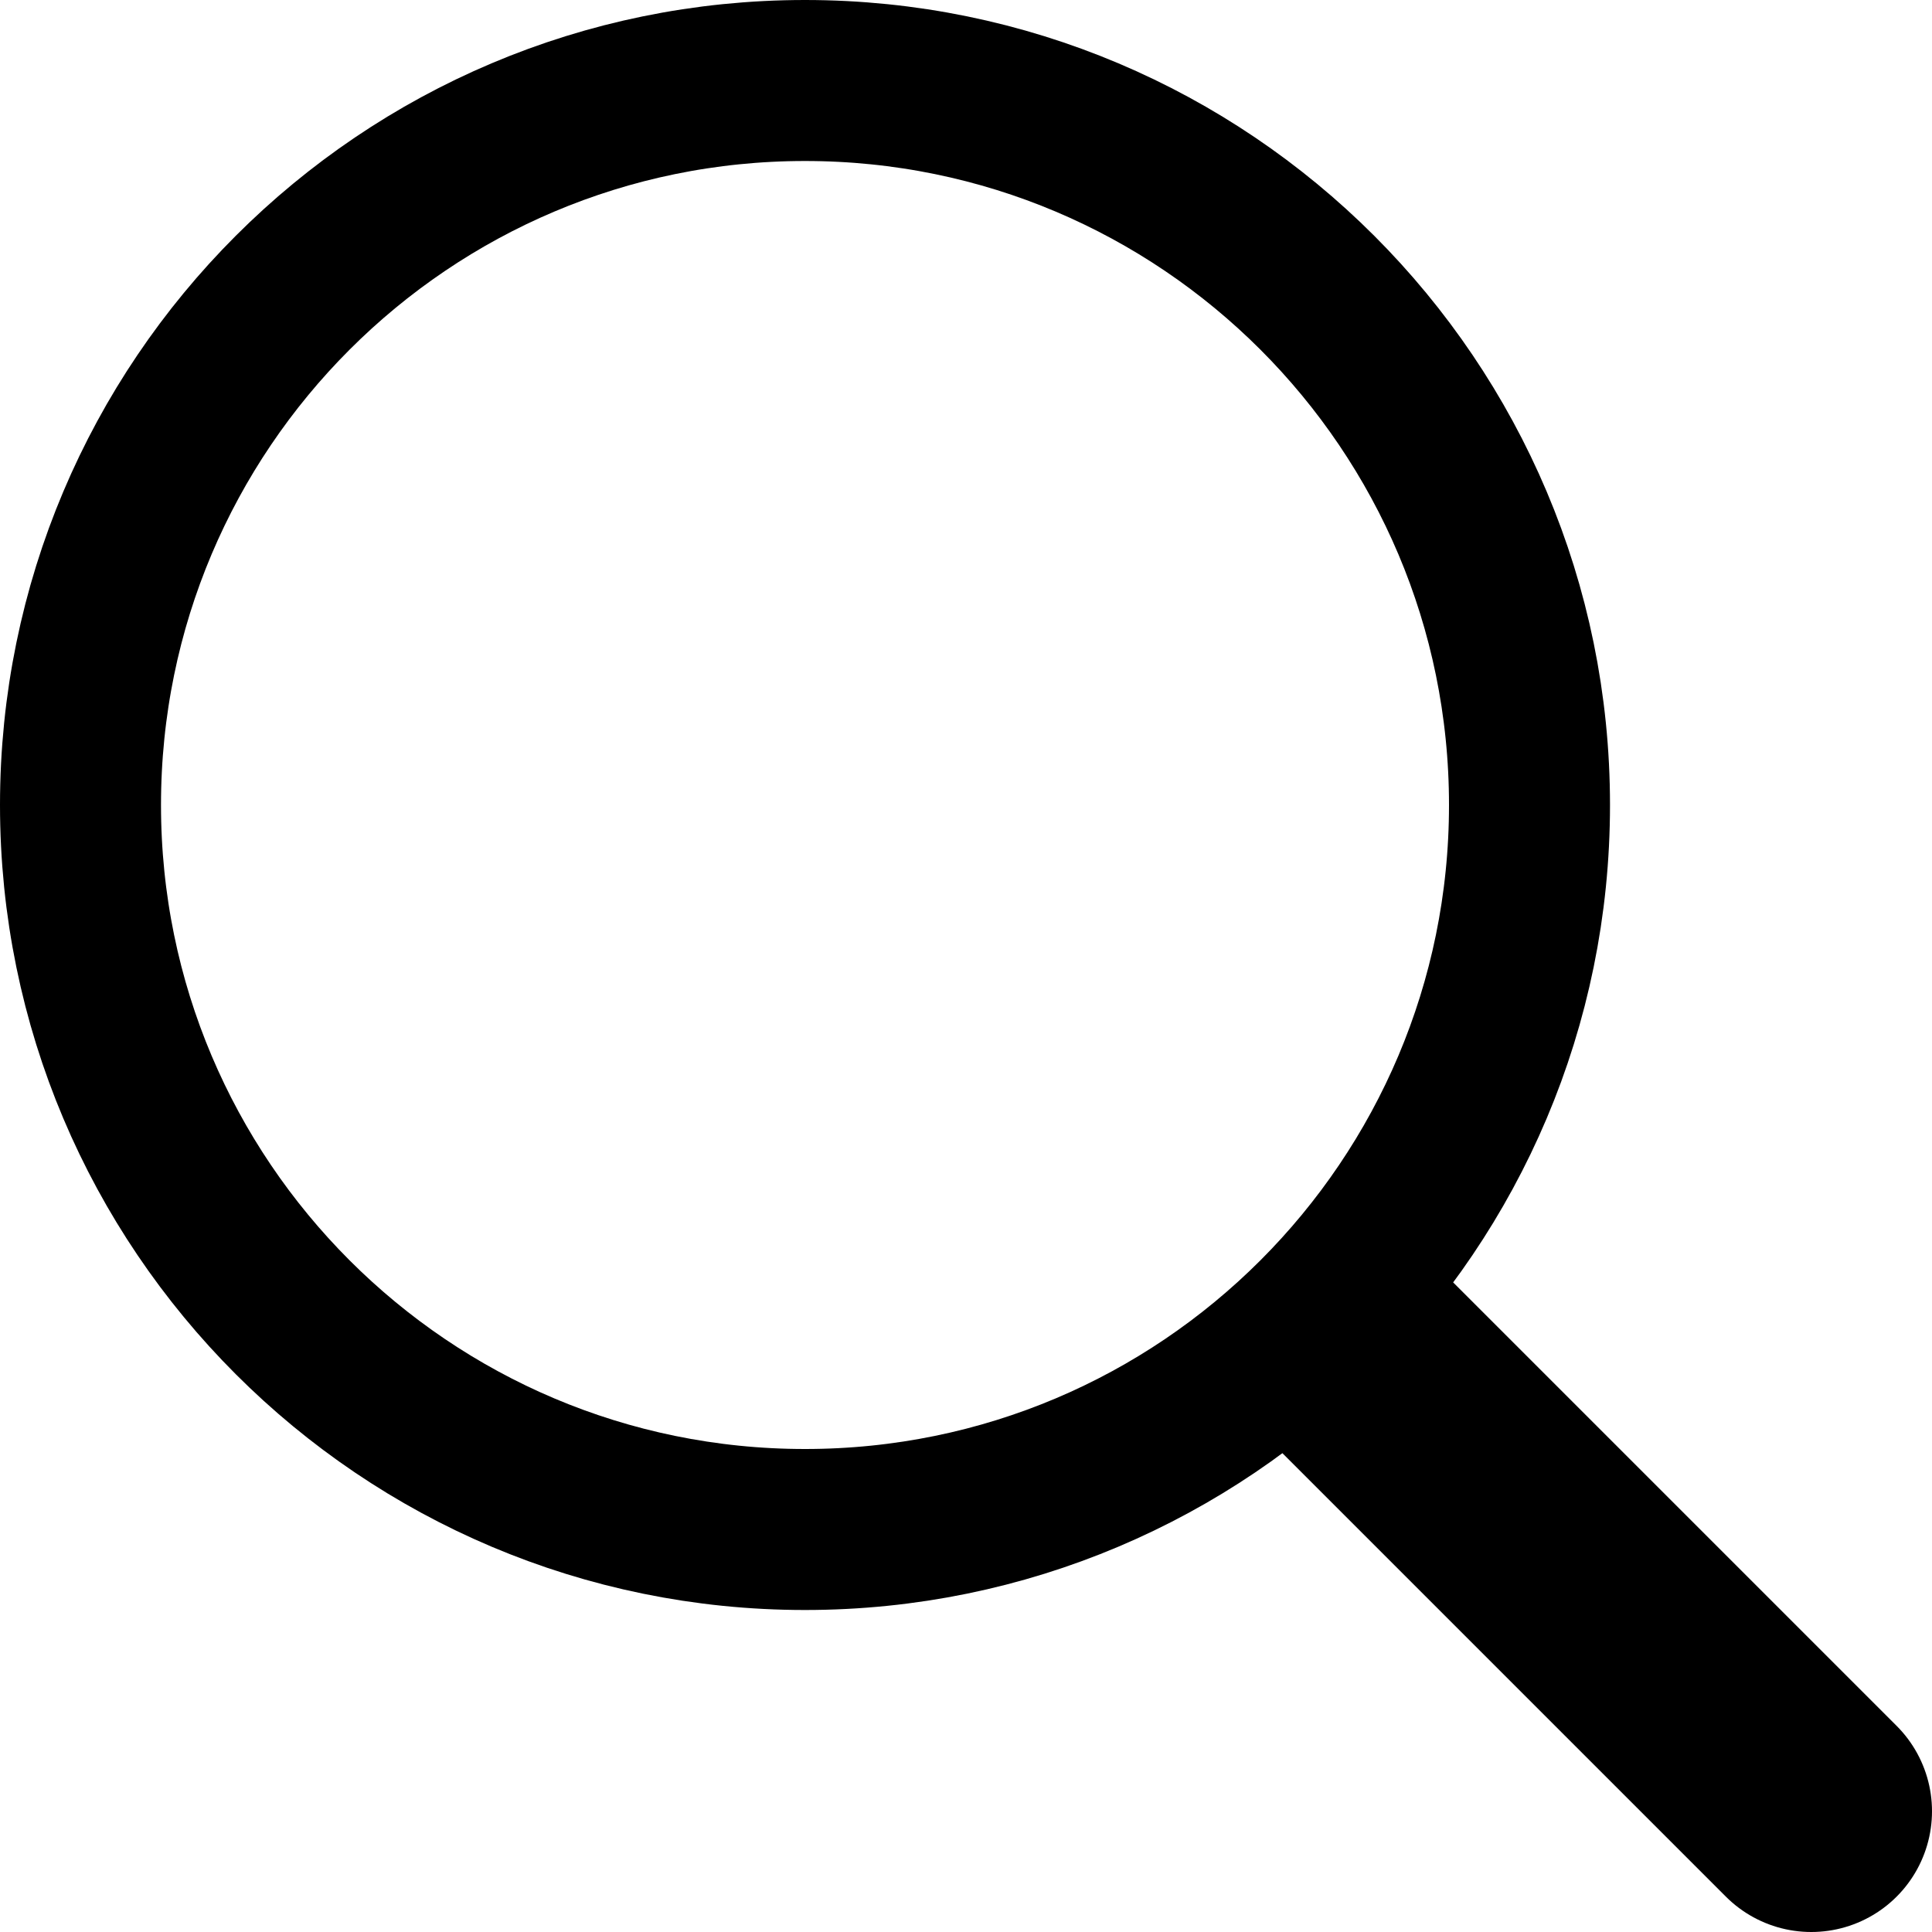
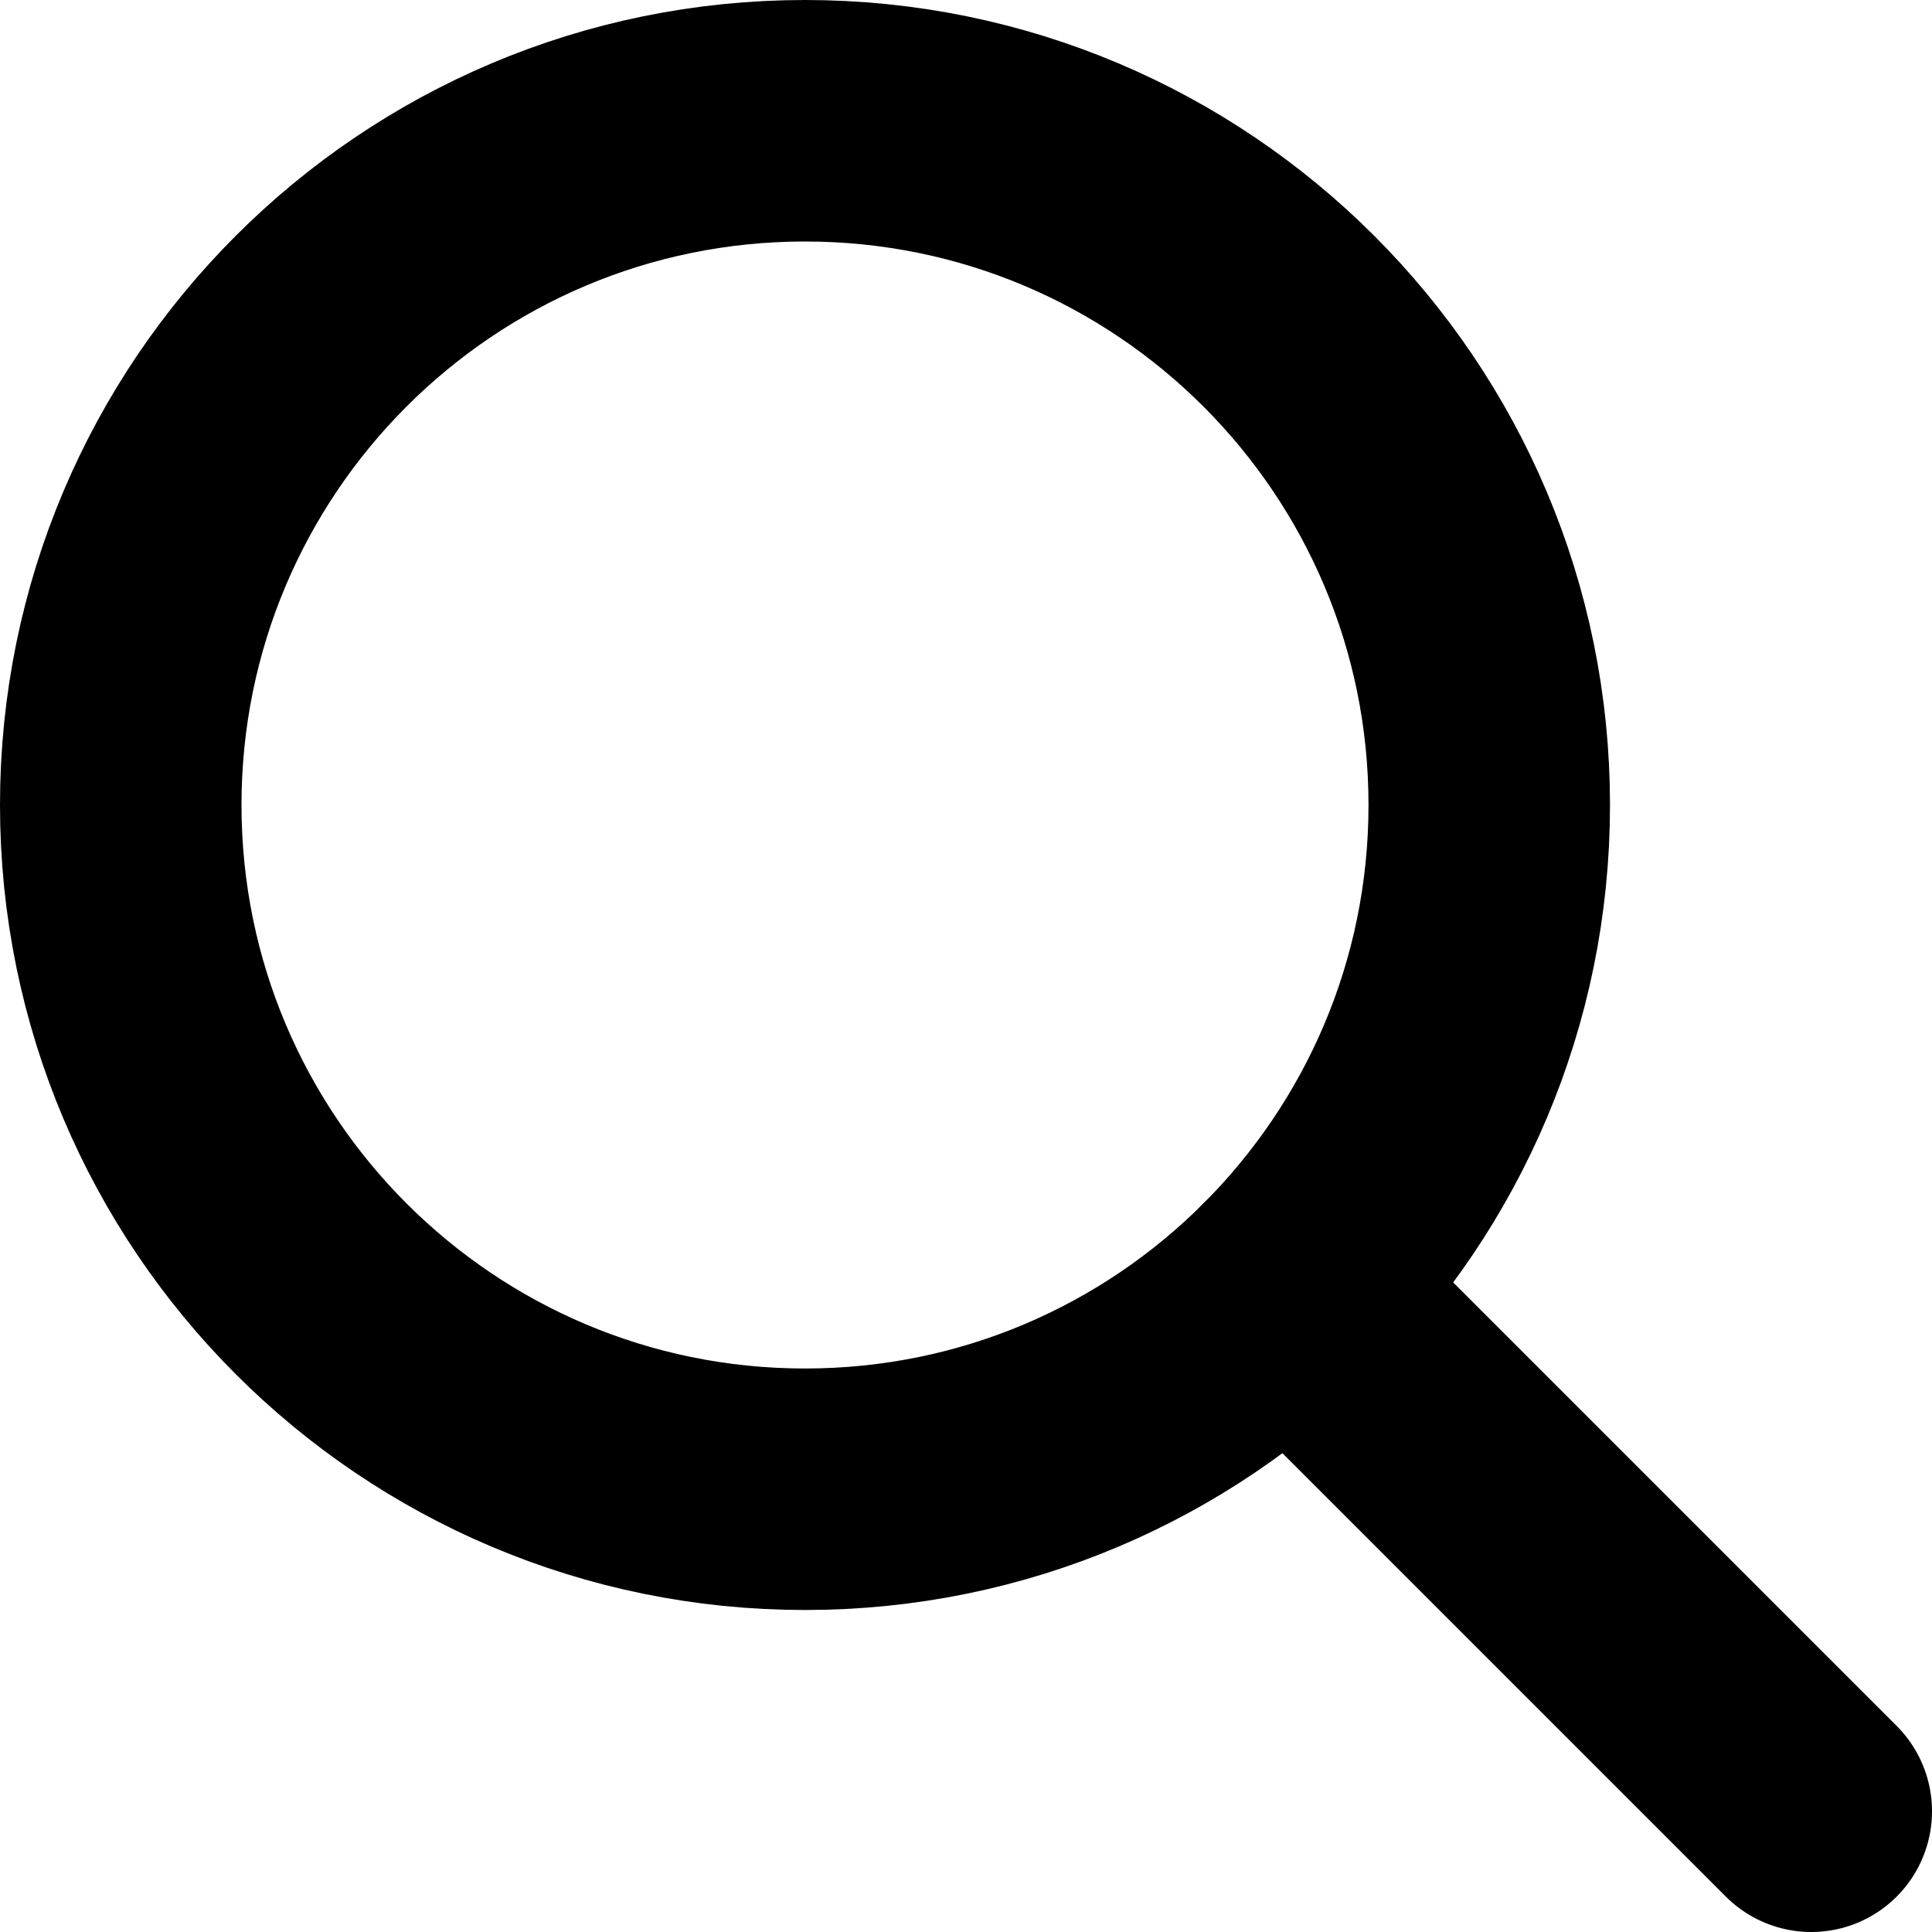
<svg xmlns="http://www.w3.org/2000/svg" viewBox="0 0 48 48">
-   <circle cx="20" cy="20" r="18" fill="none" stroke="#000" stroke-linecap="round" stroke-linejoin="round" stroke-width="4" />
-   <line x1="45" y1="45" x2="34" y2="34" fill="none" stroke="#000" stroke-linecap="round" stroke-linejoin="round" stroke-width="6" />
+   <circle cx="20" cy="20" r="17" fill="none" stroke="#000" stroke-linecap="round" stroke-linejoin="round" stroke-width="6" />
+   <line x1="45" y1="45" x2="32.02" y2="32.02" fill="none" stroke="#000" stroke-linecap="round" stroke-linejoin="round" stroke-width="6" />
</svg>
